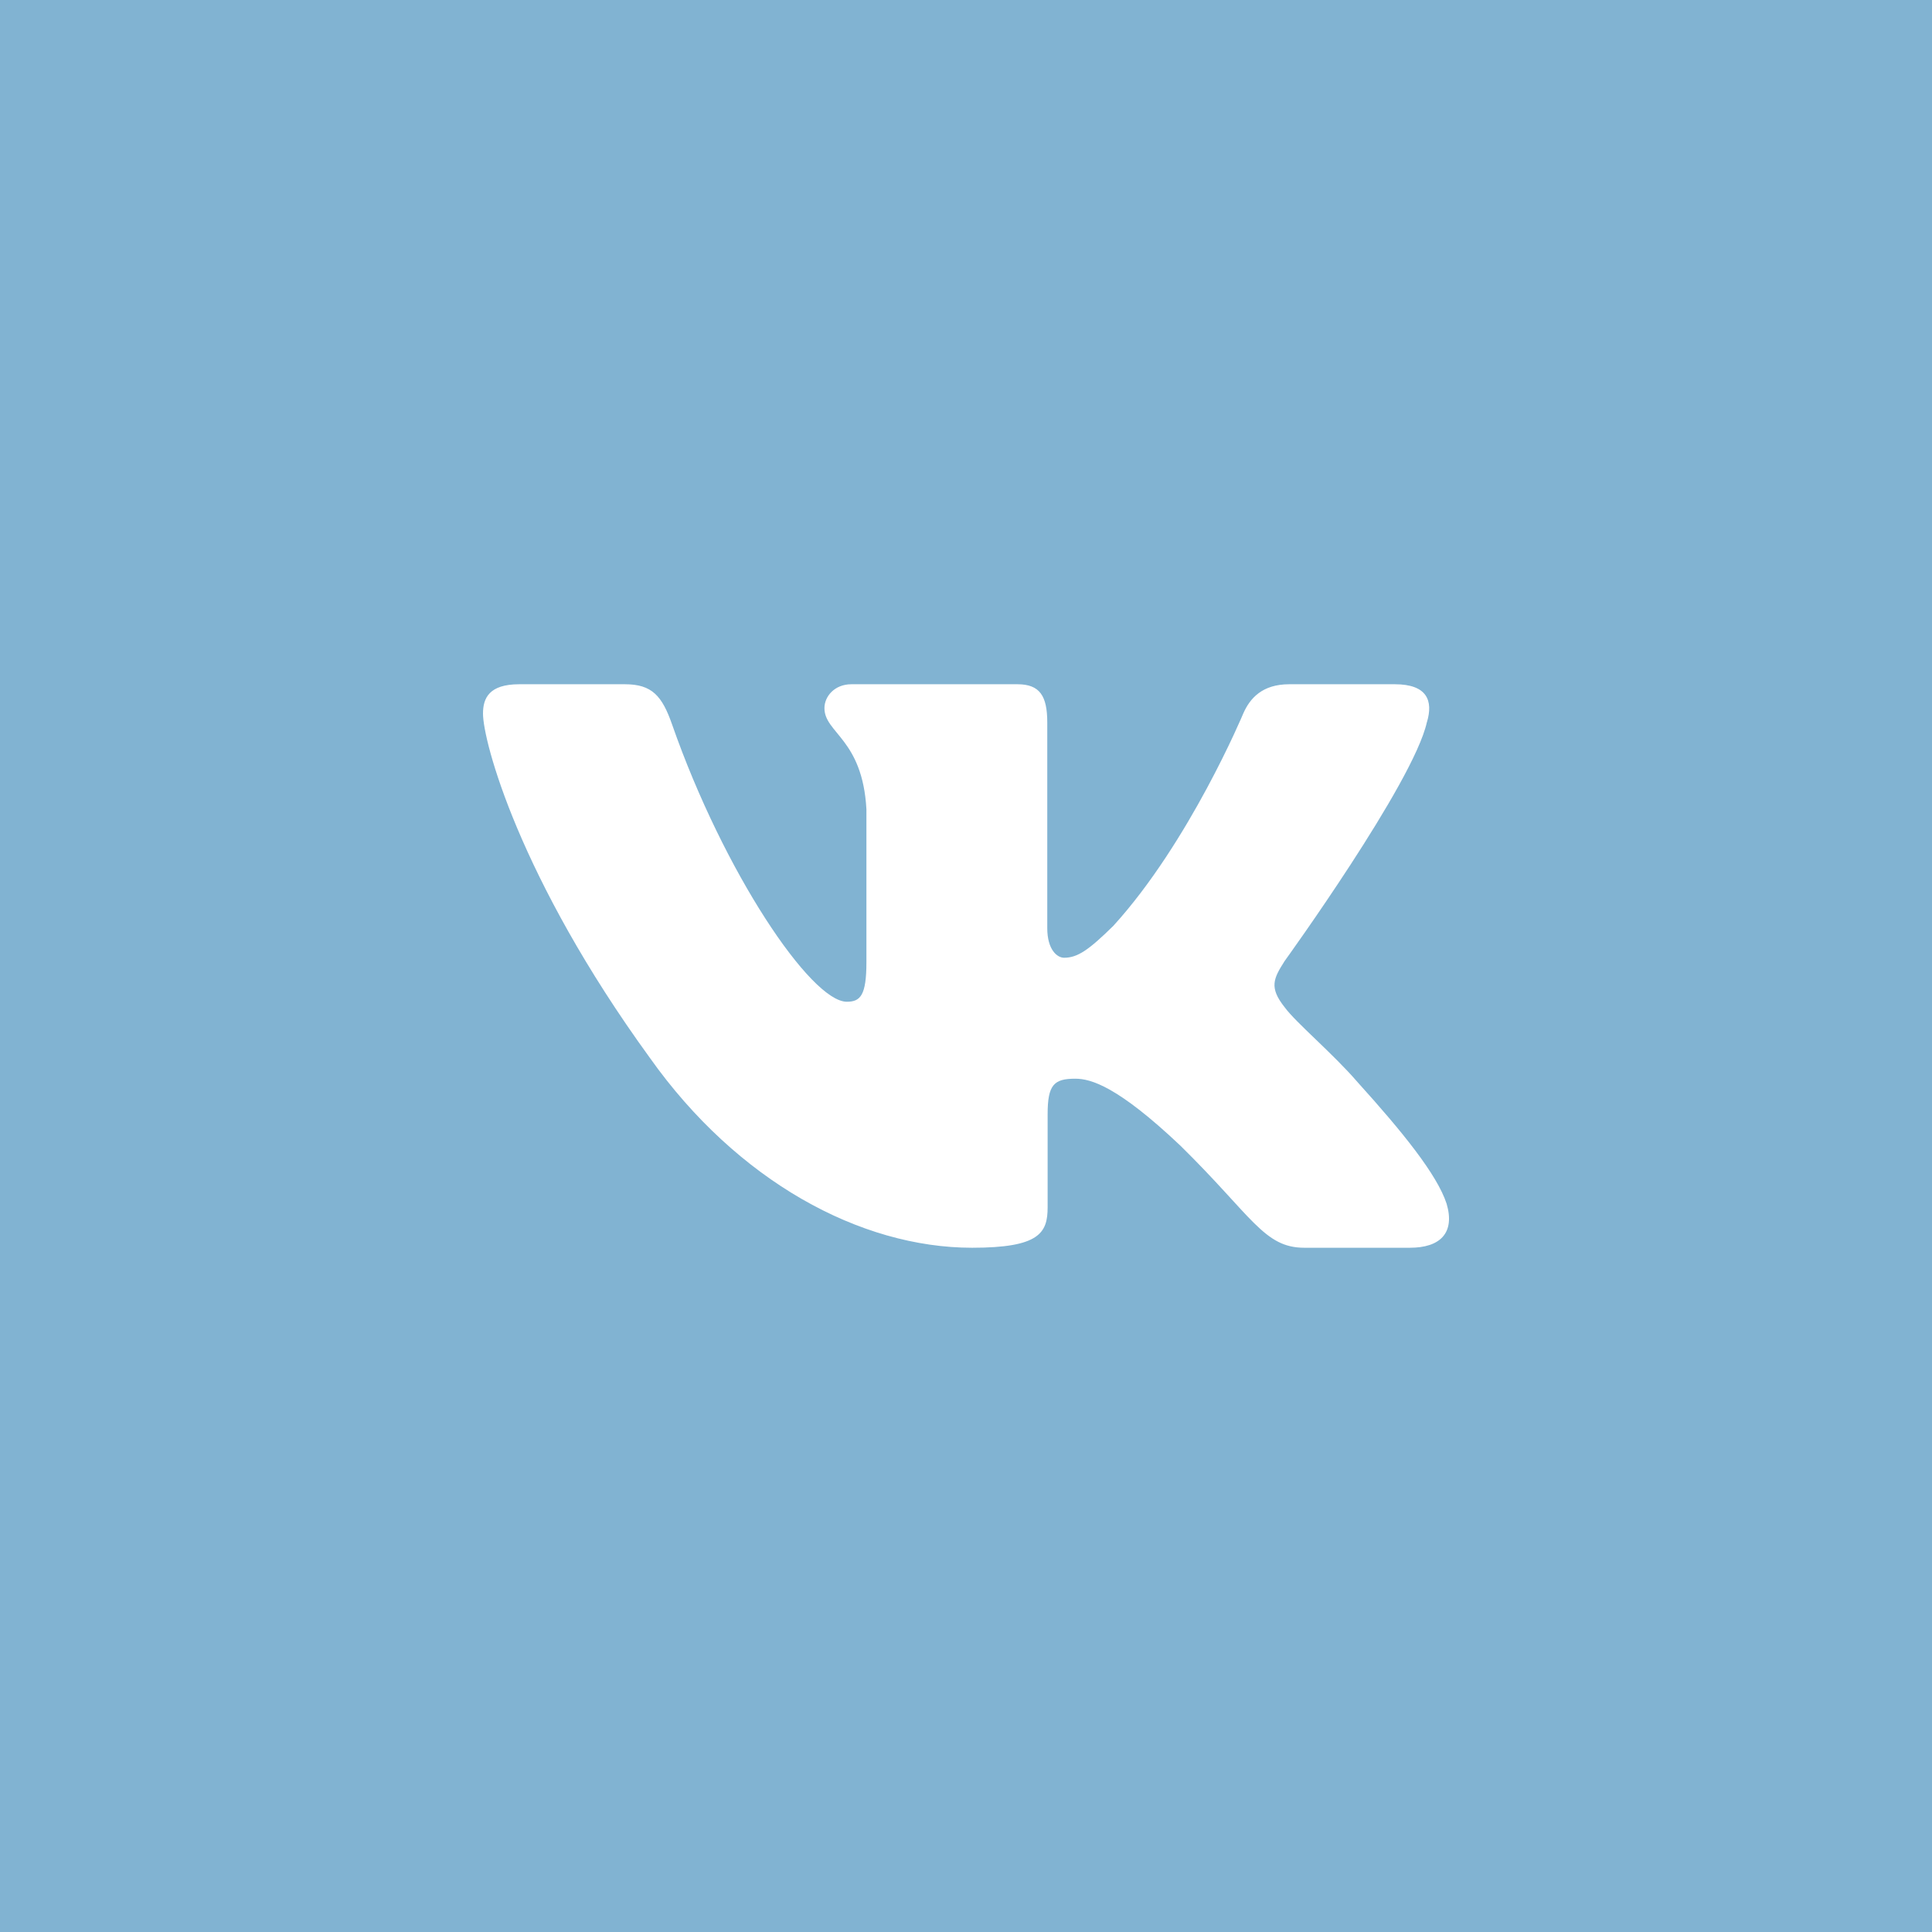
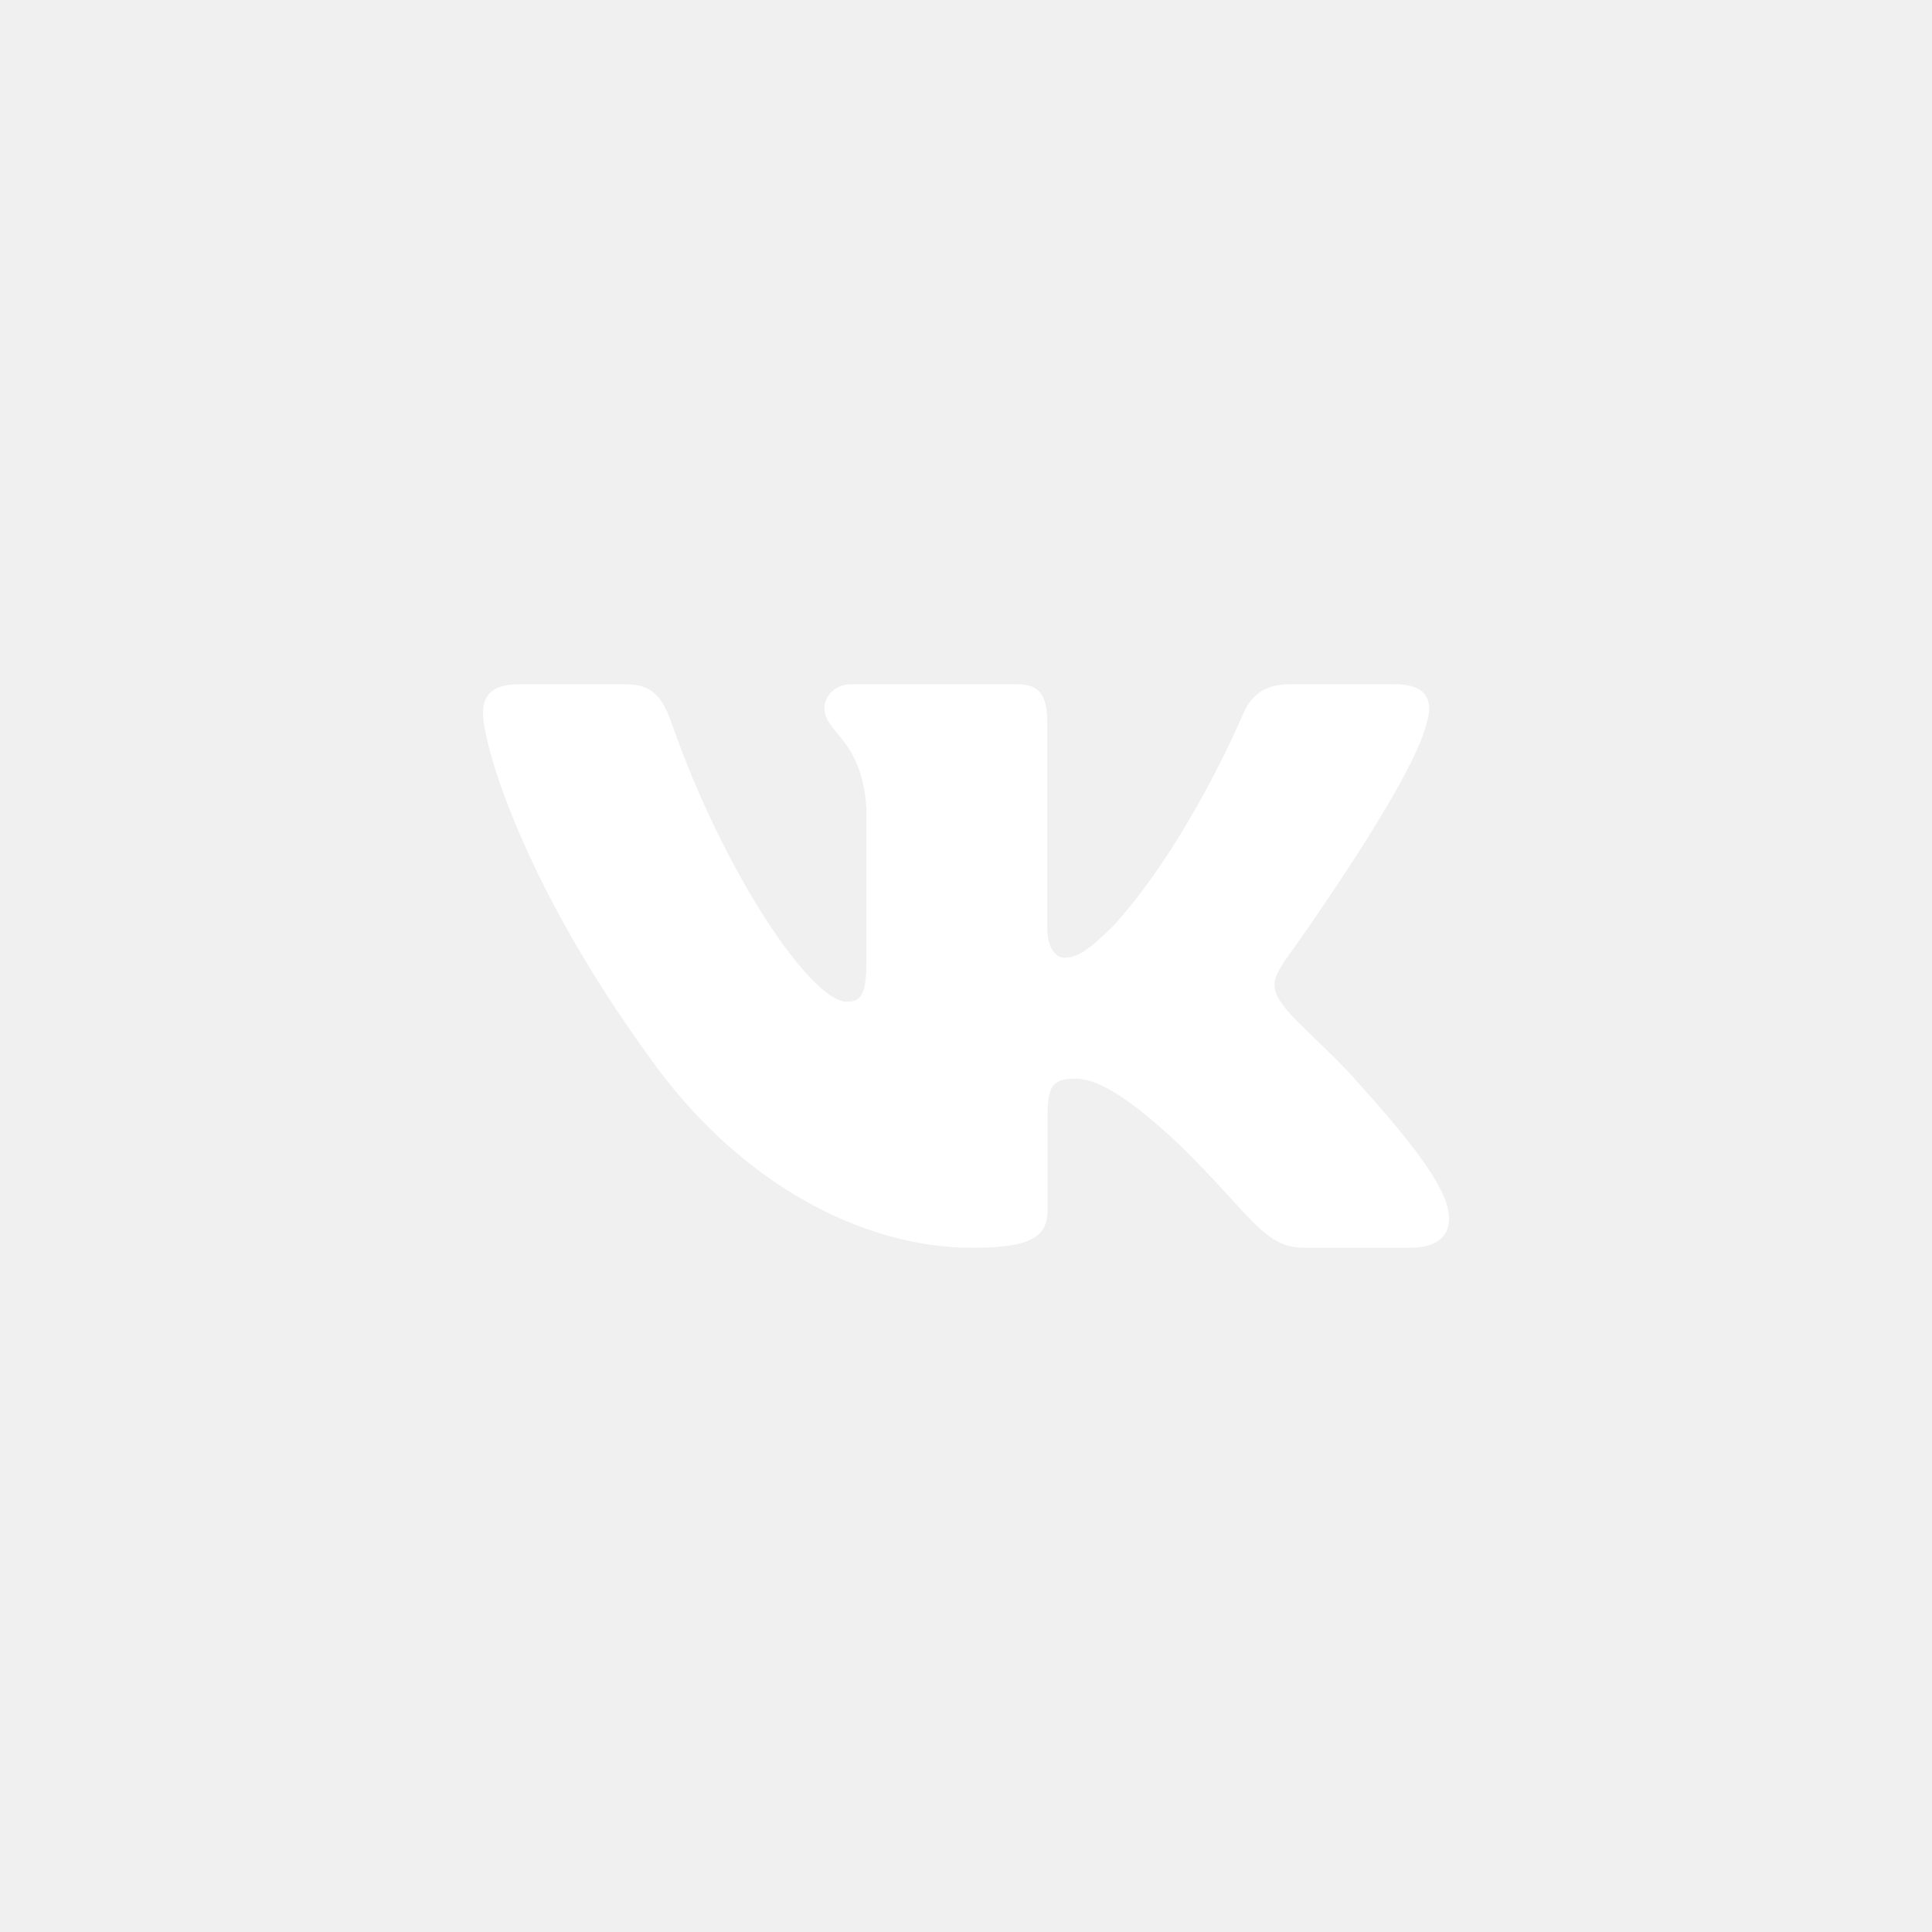
<svg xmlns="http://www.w3.org/2000/svg" width="48" height="48" viewBox="0 0 48 48" fill="none">
-   <rect width="48" height="48" fill="#81B3D2" />
+   <rect width="48" height="48" />
  <g clip-path="url(#clip0_50521_145)">
    <path fill-rule="evenodd" clip-rule="evenodd" d="M35.45 17.948C35.616 17.402 35.45 17 34.655 17H32.03C31.362 17 31.054 17.347 30.887 17.73C30.887 17.73 29.552 20.926 27.661 23.002C27.049 23.604 26.771 23.795 26.437 23.795C26.27 23.795 26.019 23.604 26.019 23.057V17.948C26.019 17.292 25.835 17 25.279 17H21.151C20.734 17 20.483 17.304 20.483 17.593C20.483 18.214 21.429 18.358 21.526 20.106V23.904C21.526 24.737 21.373 24.888 21.039 24.888C20.149 24.888 17.984 21.677 16.699 18.003C16.45 17.288 16.198 17 15.527 17H12.9C12.15 17 12 17.347 12 17.73C12 18.412 12.89 21.8 16.145 26.281C18.315 29.341 21.37 31 24.153 31C25.822 31 26.028 30.632 26.028 29.997V27.684C26.028 26.947 26.186 26.8 26.715 26.8C27.105 26.8 27.772 26.992 29.33 28.467C31.11 30.216 31.403 31 32.405 31H35.03C35.78 31 36.156 30.632 35.94 29.904C35.702 29.18 34.852 28.129 33.725 26.882C33.113 26.172 32.195 25.407 31.916 25.024C31.527 24.533 31.638 24.314 31.916 23.877C31.916 23.877 35.116 19.451 35.449 17.948H35.45Z" fill="white" />
  </g>
  <defs>
    <clipPath id="clip0_50521_145">
      <rect width="24" height="24" fill="white" transform="translate(12 12)" />
    </clipPath>
  </defs>
</svg>
